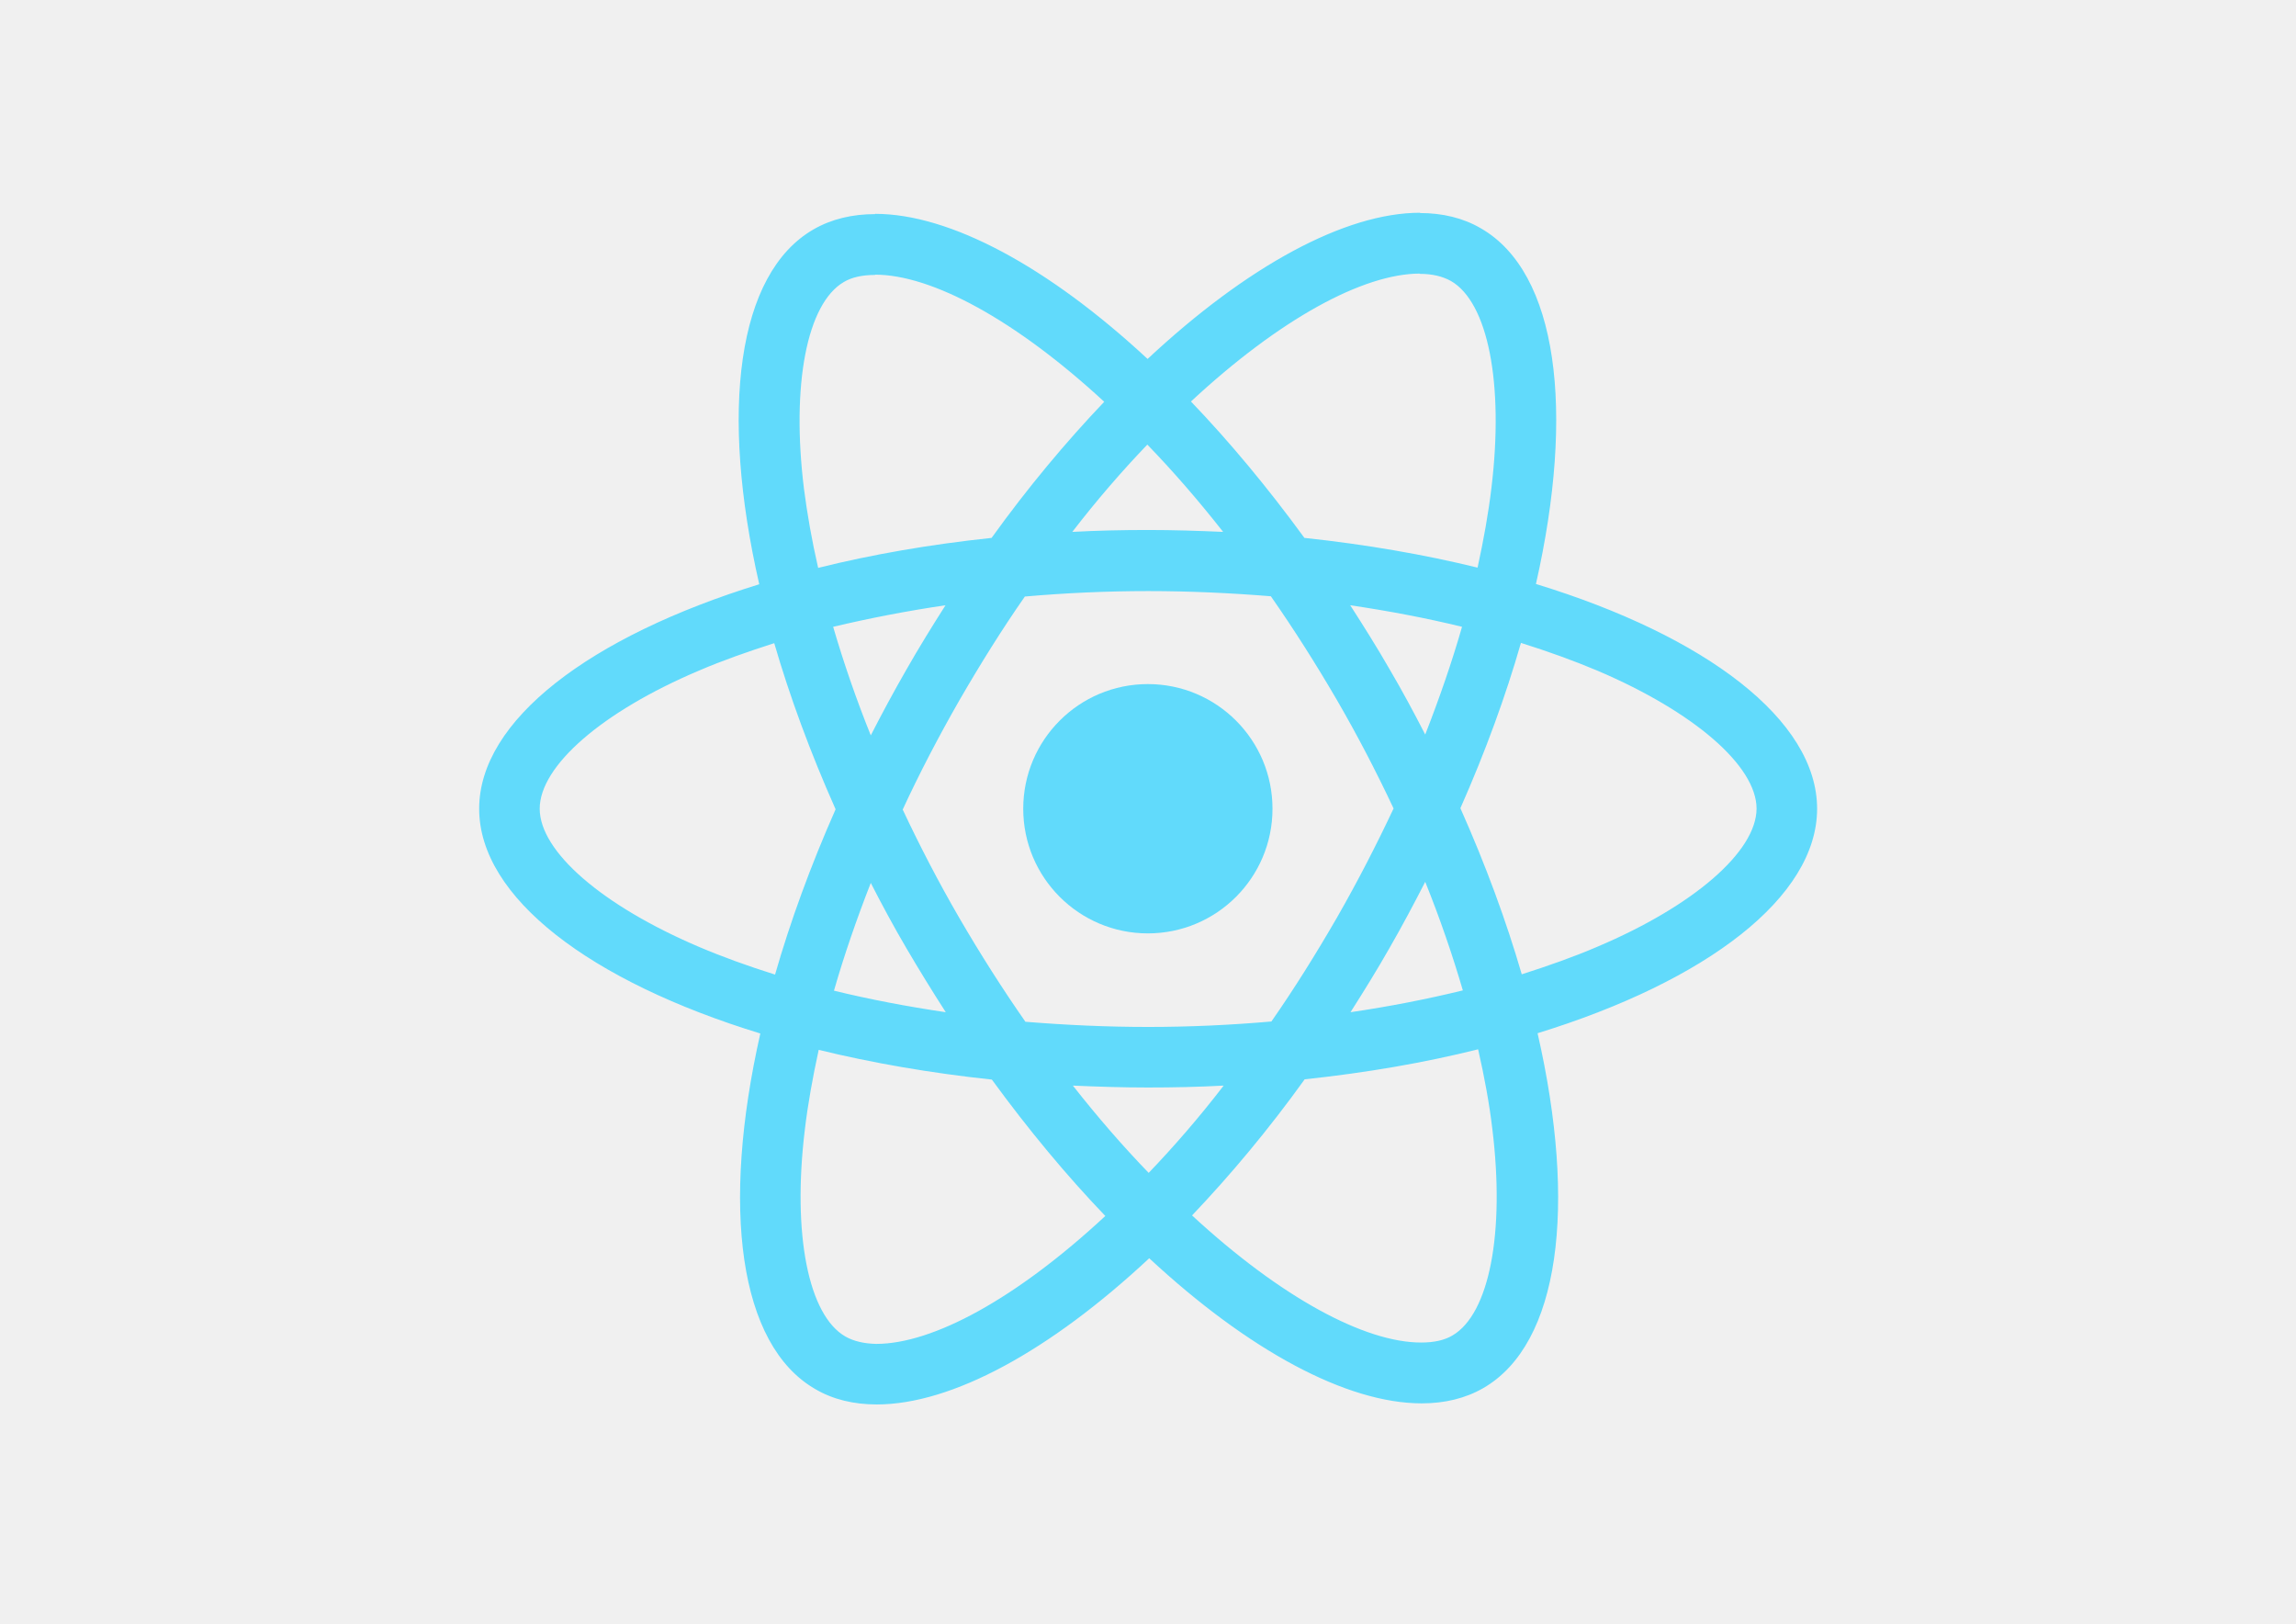
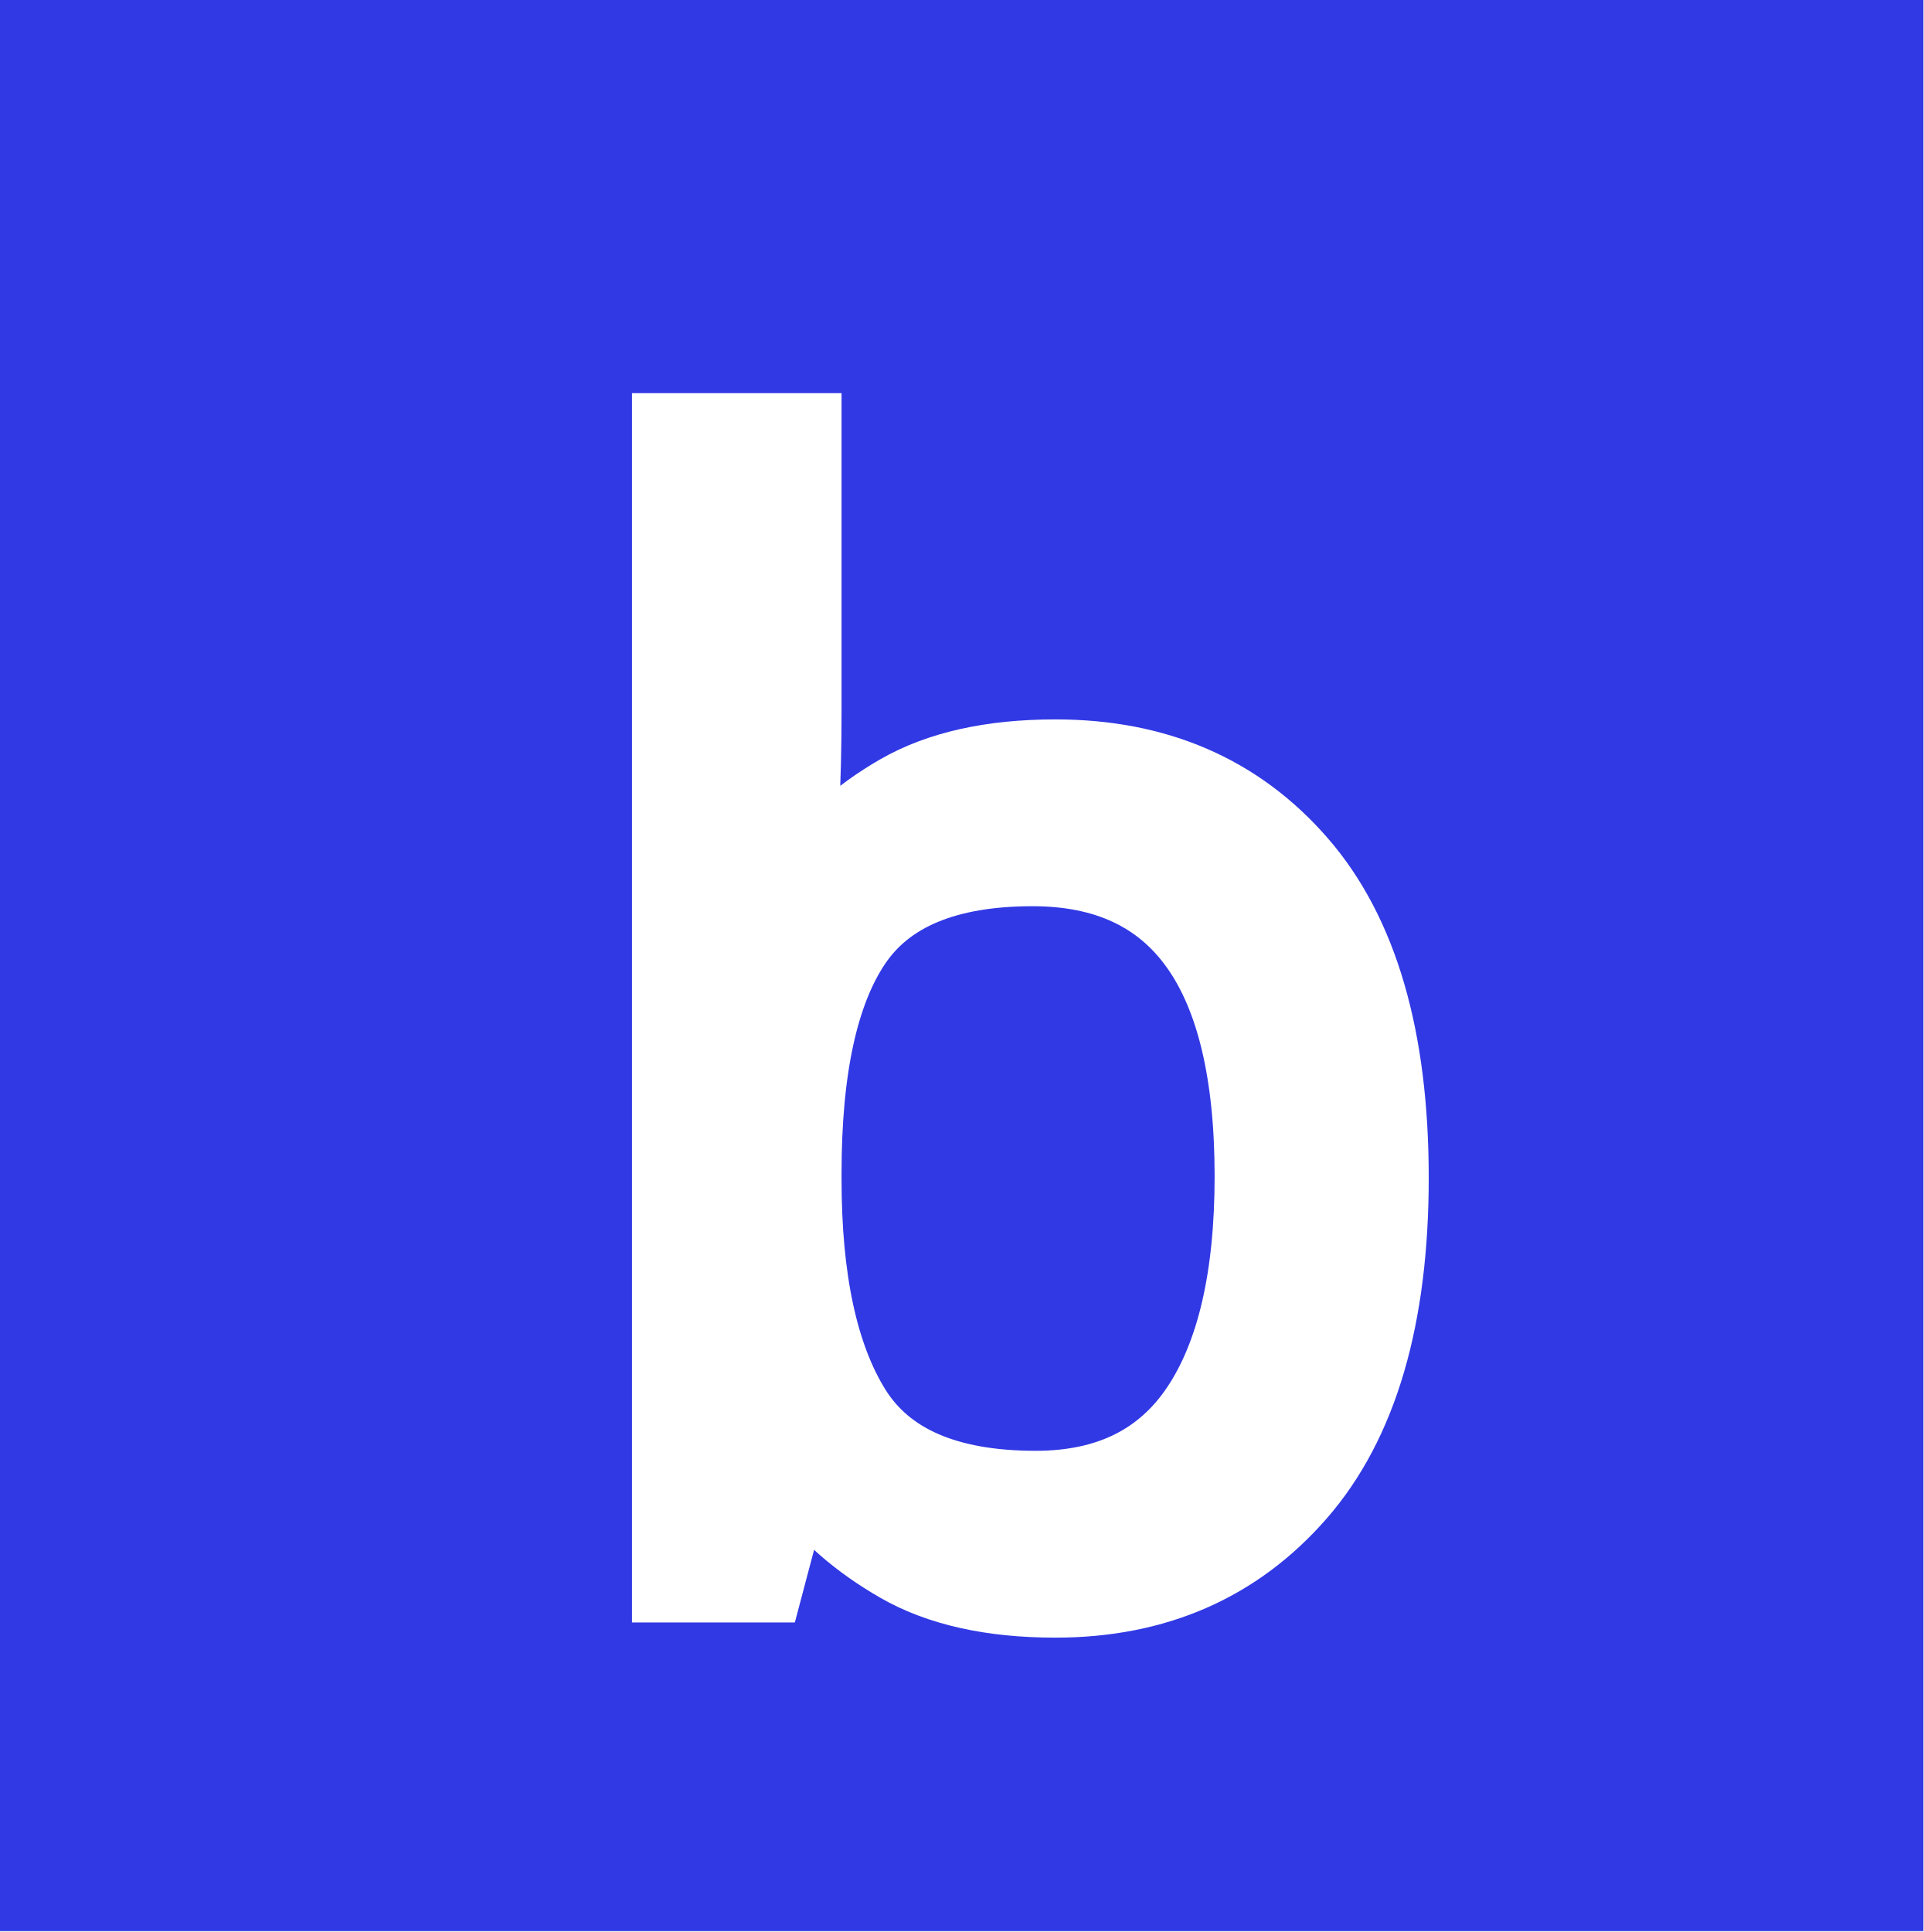
- <svg xmlns="http://www.w3.org/2000/svg" viewBox="0 0 841.9 595.3">
-   <g fill="#61DAFB">
-     <path d="M666.3 296.5c0-32.5-40.7-63.3-103.1-82.4 14.4-63.6 8-114.2-20.2-130.4-6.5-3.8-14.1-5.6-22.4-5.6v22.3c4.6 0 8.3.9 11.4 2.6 13.6 7.8 19.5 37.5 14.9 75.7-1.1 9.4-2.9 19.3-5.1 29.4-19.6-4.8-41-8.5-63.5-10.9-13.5-18.5-27.5-35.3-41.6-50 32.6-30.3 63.2-46.9 84-46.9V78c-27.5 0-63.5 19.6-99.9 53.6-36.4-33.8-72.4-53.2-99.9-53.2v22.3c20.7 0 51.4 16.5 84 46.6-14 14.7-28 31.4-41.3 49.9-22.6 2.4-44 6.1-63.6 11-2.3-10-4-19.7-5.2-29-4.7-38.2 1.1-67.9 14.6-75.8 3-1.8 6.9-2.6 11.5-2.6V78.5c-8.4 0-16 1.8-22.6 5.6-28.1 16.2-34.4 66.7-19.9 130.1-62.2 19.2-102.7 49.9-102.7 82.3 0 32.5 40.7 63.3 103.1 82.4-14.4 63.6-8 114.2 20.2 130.4 6.5 3.8 14.1 5.6 22.5 5.6 27.5 0 63.5-19.6 99.9-53.6 36.4 33.8 72.4 53.2 99.9 53.2 8.4 0 16-1.8 22.6-5.6 28.1-16.2 34.4-66.7 19.9-130.1 62-19.1 102.5-49.9 102.5-82.3zm-130.2-66.7c-3.7 12.9-8.3 26.2-13.5 39.5-4.1-8-8.4-16-13.1-24-4.6-8-9.5-15.8-14.4-23.4 14.2 2.1 27.9 4.7 41 7.9zm-45.8 106.5c-7.8 13.5-15.8 26.3-24.1 38.2-14.9 1.3-30 2-45.2 2-15.1 0-30.2-.7-45-1.9-8.3-11.9-16.4-24.6-24.2-38-7.6-13.1-14.5-26.4-20.8-39.8 6.2-13.4 13.2-26.8 20.7-39.9 7.8-13.5 15.8-26.3 24.1-38.2 14.9-1.3 30-2 45.2-2 15.1 0 30.2.7 45 1.9 8.3 11.9 16.4 24.6 24.2 38 7.6 13.1 14.5 26.4 20.8 39.8-6.3 13.4-13.2 26.8-20.7 39.9zm32.3-13c5.4 13.4 10 26.8 13.8 39.8-13.1 3.2-26.9 5.9-41.2 8 4.9-7.7 9.8-15.6 14.4-23.7 4.6-8 8.9-16.1 13-24.1zM421.2 430c-9.3-9.6-18.6-20.3-27.8-32 9 .4 18.2.7 27.5.7 9.4 0 18.7-.2 27.8-.7-9 11.7-18.3 22.4-27.5 32zm-74.4-58.9c-14.2-2.1-27.9-4.7-41-7.9 3.7-12.9 8.3-26.2 13.5-39.5 4.1 8 8.4 16 13.1 24 4.7 8 9.5 15.8 14.4 23.4zM420.7 163c9.3 9.6 18.6 20.3 27.8 32-9-.4-18.2-.7-27.5-.7-9.4 0-18.7.2-27.8.7 9-11.7 18.3-22.4 27.5-32zm-74 58.9c-4.9 7.7-9.8 15.6-14.4 23.7-4.6 8-8.9 16-13 24-5.4-13.4-10-26.8-13.8-39.8 13.1-3.1 26.9-5.8 41.2-7.9zm-90.5 125.2c-35.4-15.1-58.3-34.9-58.3-50.6 0-15.7 22.9-35.6 58.3-50.6 8.6-3.7 18-7 27.7-10.1 5.7 19.6 13.2 40 22.5 60.9-9.2 20.8-16.6 41.1-22.2 60.6-9.9-3.1-19.3-6.5-28-10.2zM310 490c-13.6-7.8-19.5-37.5-14.9-75.7 1.1-9.4 2.9-19.3 5.1-29.4 19.6 4.8 41 8.5 63.5 10.9 13.5 18.5 27.5 35.3 41.6 50-32.6 30.3-63.2 46.9-84 46.9-4.5-.1-8.3-1-11.3-2.7zm237.2-76.2c4.7 38.2-1.1 67.9-14.6 75.8-3 1.8-6.9 2.6-11.5 2.6-20.7 0-51.4-16.5-84-46.6 14-14.7 28-31.4 41.3-49.9 22.6-2.4 44-6.1 63.6-11 2.3 10.1 4.1 19.8 5.2 29.1zm38.5-66.7c-8.6 3.7-18 7-27.7 10.1-5.7-19.6-13.2-40-22.5-60.9 9.2-20.8 16.6-41.1 22.2-60.6 9.9 3.1 19.3 6.5 28.1 10.2 35.4 15.1 58.3 34.9 58.3 50.6-.1 15.7-23 35.6-58.4 50.6zM320.8 78.4z" />
-     <circle cx="420.9" cy="296.5" r="45.7" />
-     <path d="M520.5 78.1z" />
-   </g>
+ <svg xmlns="http://www.w3.org/2000/svg" id="Layer_1" viewBox="0 0 1037 1041.5">
+   <defs>
+     <style>.cls-1{fill:#3139e5;}.cls-2{font-size:818.01px;fill:#fff;stroke:#fff;stroke-miterlimit:10;stroke-width:41px;font-family:AbeatbyKai, abeatbyKai;}</style>
+   </defs>
+   <rect class="cls-1" width="1037" height="1041" />
+   <text class="cls-2" transform="translate(291.71 854.13)">b</text>
</svg>
